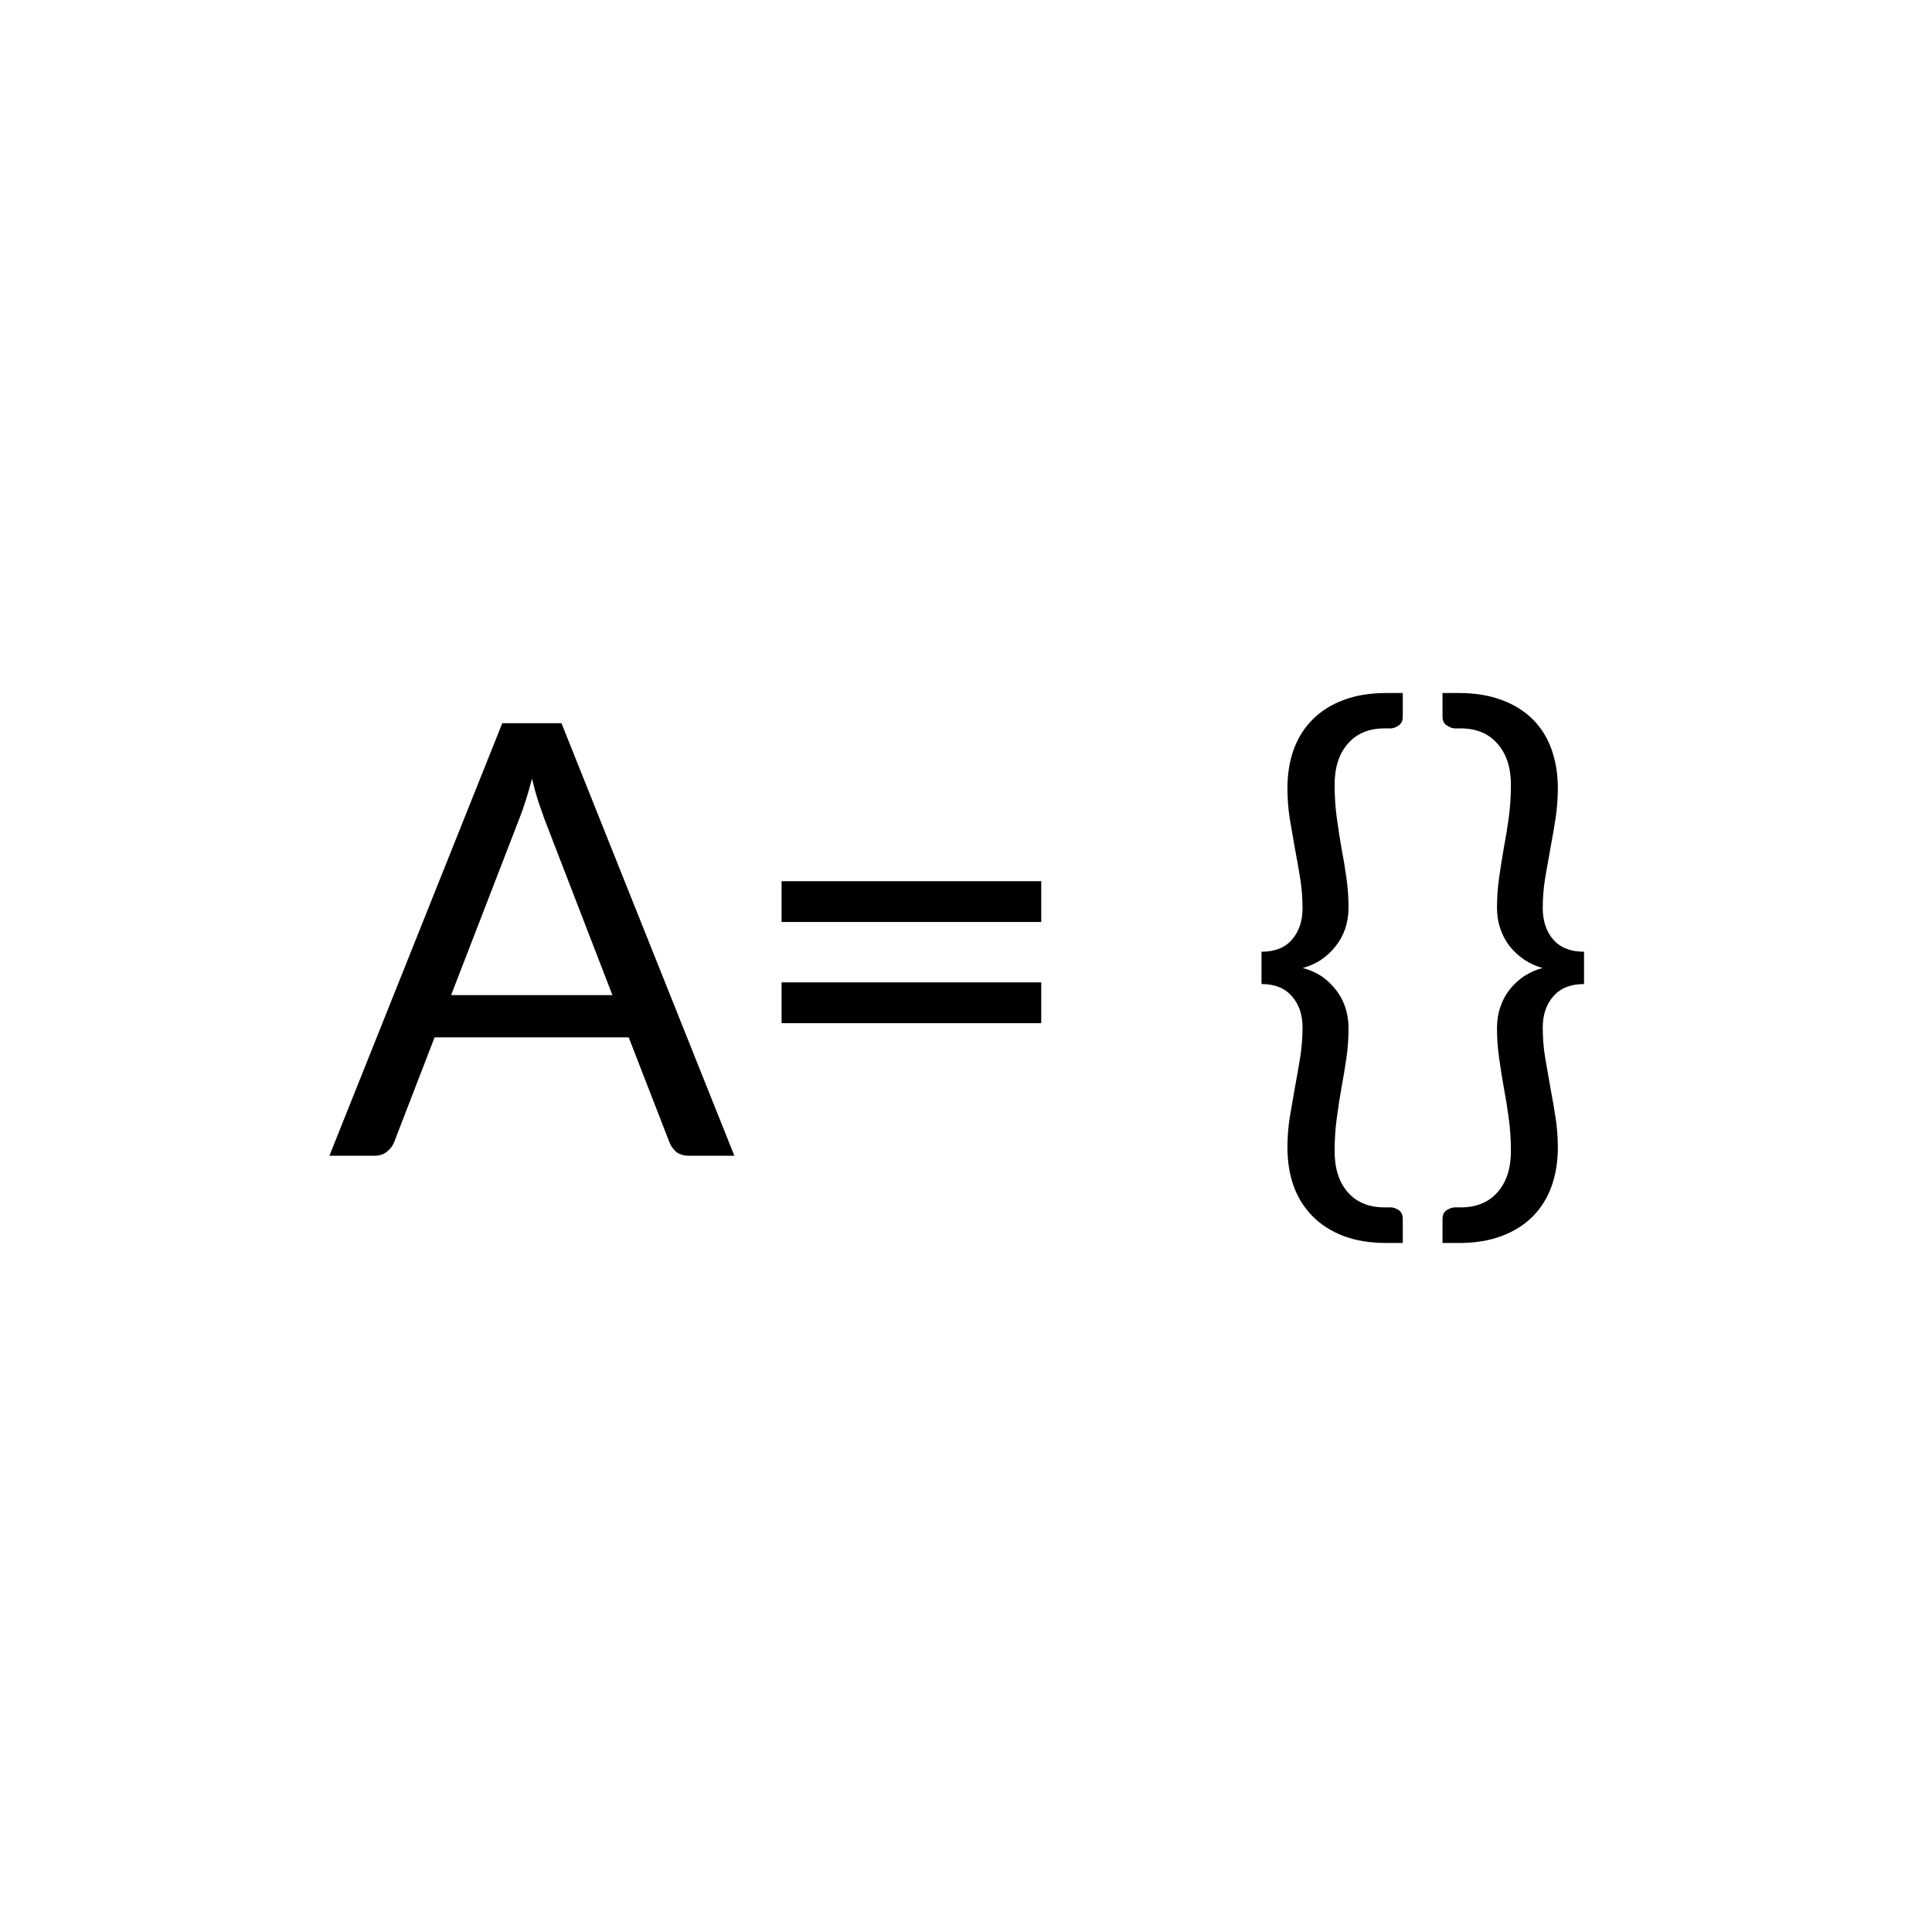
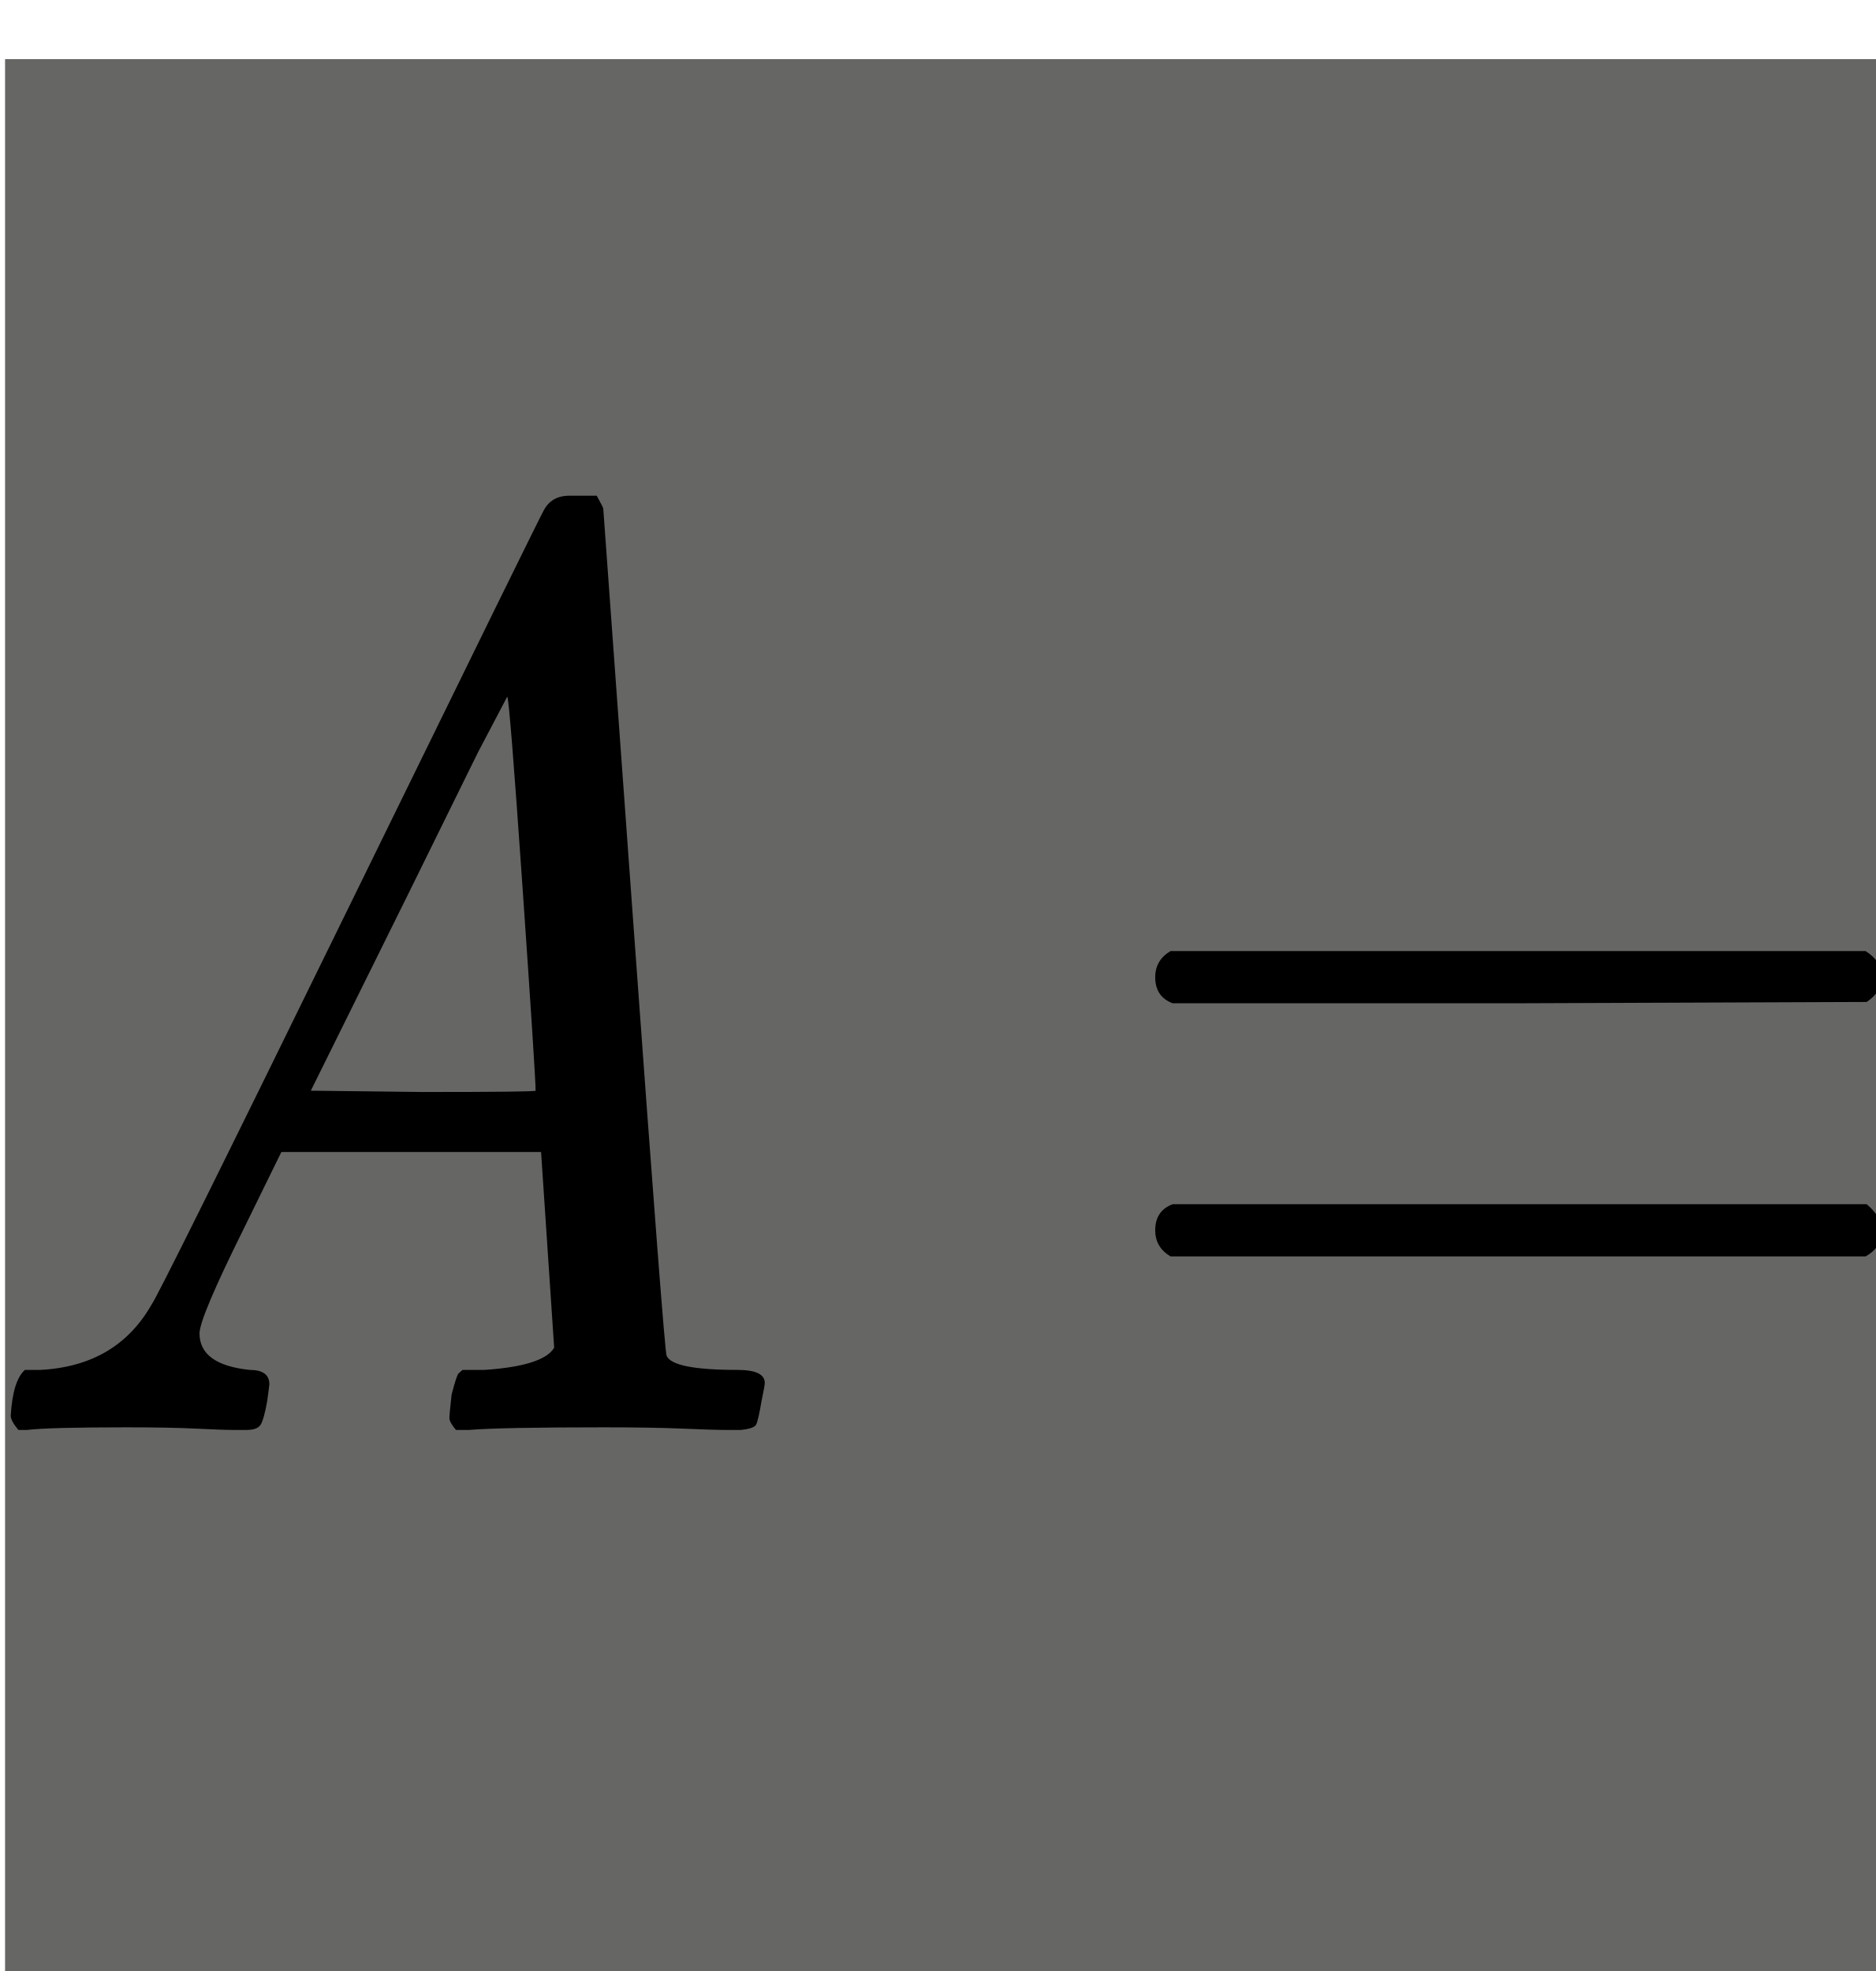
- <svg xmlns="http://www.w3.org/2000/svg" version="1.1" width="128" height="128" viewBox="0 0 128 128" xml:space="preserve">
-   <g transform="matrix(1 0 0 1 64 64)" id="8443d08c-c0fd-4bd4-b3b4-8d2ee204c2fa">
-     <rect style="stroke: none; stroke-width: 1; stroke-dasharray: none; stroke-linecap: butt; stroke-dashoffset: 0; stroke-linejoin: miter; stroke-miterlimit: 4; fill: rgb(255,255,255); fill-rule: nonzero; opacity: 1; visibility: hidden;" vector-effect="non-scaling-stroke" x="-64" y="-64" rx="0" ry="0" width="128" height="128" />
-   </g>
-   <g transform="matrix(Infinity NaN NaN Infinity 0 0)" id="d3aa2438-e82f-4306-8f94-f3b49b587666">
- </g>
-   <g transform="matrix(1 0 0 1 64 64)" style="" id="92790989-a956-4648-91be-8a80e70058a1">
-     <text xml:space="preserve" font-family="Lato" font-size="40" font-style="normal" font-weight="400" style="stroke: none; stroke-width: 1; stroke-dasharray: none; stroke-linecap: butt; stroke-dashoffset: 0; stroke-linejoin: miter; stroke-miterlimit: 4; fill: rgb(0,0,0); fill-rule: nonzero; opacity: 1; white-space: pre;">
-       <tspan x="-42.3" y="12.57">A= {}</tspan>
-     </text>
+ <svg xmlns="http://www.w3.org/2000/svg" xmlns:xlink="http://www.w3.org/1999/xlink" width="27.312px" height="28.704px" viewBox="0 -1586 1509 1586" aria-hidden="true" style="" version="1.1" id="svg32">
+   <defs id="defs6">
+     <linearGradient id="linearGradient1468">
+       <stop style="stop-color:#afa0c1;stop-opacity:1;" offset="0" id="stop1466" />
+     </linearGradient>
+     <color-profile name="Blue" xlink:href="file:///usr/share/color/icc/colord/Bluish.icc" id="color-profile3666" />
+     <path id="MJX-11-TEX-I-1D434" d="M208 74Q208 50 254 46Q272 46 272 35Q272 34 270 22Q267 8 264 4T251 0Q249 0 239 0T205 1T141 2Q70 2 50 0H42Q35 7 35 11Q37 38 48 46H62Q132 49 164 96Q170 102 345 401T523 704Q530 716 547 716H555H572Q578 707 578 706L606 383Q634 60 636 57Q641 46 701 46Q726 46 726 36Q726 34 723 22Q720 7 718 4T704 0Q701 0 690 0T651 1T578 2Q484 2 455 0H443Q437 6 437 9T439 27Q443 40 445 43L449 46H469Q523 49 533 63L521 213H283L249 155Q208 86 208 74ZM516 260Q516 271 504 416T490 562L463 519Q447 492 400 412L310 260L413 259Q516 259 516 260Z" />
+     <path id="MJX-11-TEX-I-1D435" d="M231 637Q204 637 199 638T194 649Q194 676 205 682Q206 683 335 683Q594 683 608 681Q671 671 713 636T756 544Q756 480 698 429T565 360L555 357Q619 348 660 311T702 219Q702 146 630 78T453 1Q446 0 242 0Q42 0 39 2Q35 5 35 10Q35 17 37 24Q42 43 47 45Q51 46 62 46H68Q95 46 128 49Q142 52 147 61Q150 65 219 339T288 628Q288 635 231 637ZM649 544Q649 574 634 600T585 634Q578 636 493 637Q473 637 451 637T416 636H403Q388 635 384 626Q382 622 352 506Q352 503 351 500L320 374H401Q482 374 494 376Q554 386 601 434T649 544ZM595 229Q595 273 572 302T512 336Q506 337 429 337Q311 337 310 336Q310 334 293 263T258 122L240 52Q240 48 252 48T333 46Q422 46 429 47Q491 54 543 105T595 229Z" />
+     <path id="MJX-11-TEX-S4-2192" d="M56 237T56 250T70 270H835Q719 357 692 493Q692 494 692 496T691 499Q691 511 708 511H711Q720 511 723 510T729 506T732 497T735 481T743 456Q765 389 816 336T935 261Q944 258 944 250Q944 244 939 241T915 231T877 212Q836 186 806 152T761 85T740 35T732 4Q730 -6 727 -8T711 -11Q691 -11 691 0Q691 7 696 25Q728 151 835 230H70Q56 237 56 250Z" />
+     <path id="MJX-11-TEX-S4-2212" d="M84 237T84 250T98 270H679Q694 262 694 250T679 230H98Q84 237 84 250Z" />
+   </defs>
+   <g id="layer1" style="display:inline">
+     <rect id="rect649" width="1510.086" height="1540.223" x="4.031" y="-1538.416" style="stroke-width:55.254;fill-opacity:1;fill:#666665;stroke-miterlimit:4;stroke-dasharray:none" />
+     <g stroke="currentColor" fill="currentColor" stroke-width="0" transform="matrix(0.8778927,0,0,-1.049932,-22.13453,-435.3775)" id="g16">
+       <g data-mml-node="math" id="g14">
+         <g data-mml-node="mi" id="g8">
+           <path id="use6" d="m 208,74 q 0,-24 46,-28 18,0 18,-11 0,-1 -2,-13 Q 267,8 264,4 261,0 251,0 249,0 239,0 229,0 205,1 181,2 141,2 70,2 50,0 h -8 q -7,7 -7,11 2,27 13,35 h 14 q 70,3 102,50 6,6 181,305 175,299 178,303 7,12 24,12 h 8 17 q 6,-9 6,-10 l 28,-323 q 28,-323 30,-326 5,-11 65,-11 25,0 25,-10 0,-2 -3,-14 Q 720,7 718,4 716,1 704,0 701,0 690,0 679,0 651,1 623,2 578,2 484,2 455,0 h -12 q -6,6 -6,9 0,3 2,18 4,13 6,16 l 4,3 h 20 q 54,3 64,17 L 521,213 H 283 L 249,155 Q 208,86 208,74 Z m 308,186 q 0,11 -12,156 -12,145 -14,146 L 463,519 Q 447,492 400,412 l -90,-152 103,-1 q 103,0 103,1 z" />
+         </g>
+         <g data-mml-node="mo" transform="translate(1027.8)" id="g12">
+           <path id="use10" d="m 56,347 q 0,13 14,20 h 637 q 15,-8 15,-20 0,-11 -14,-19 L 390,327 H 72 q -16,5 -16,20 z m 0,-194 q 0,15 16,20 h 636 q 14,-10 14,-20 0,-13 -15,-20 H 70 q -14,7 -14,20 z" />
+         </g>
+       </g>
+     </g>
  </g>
</svg>
